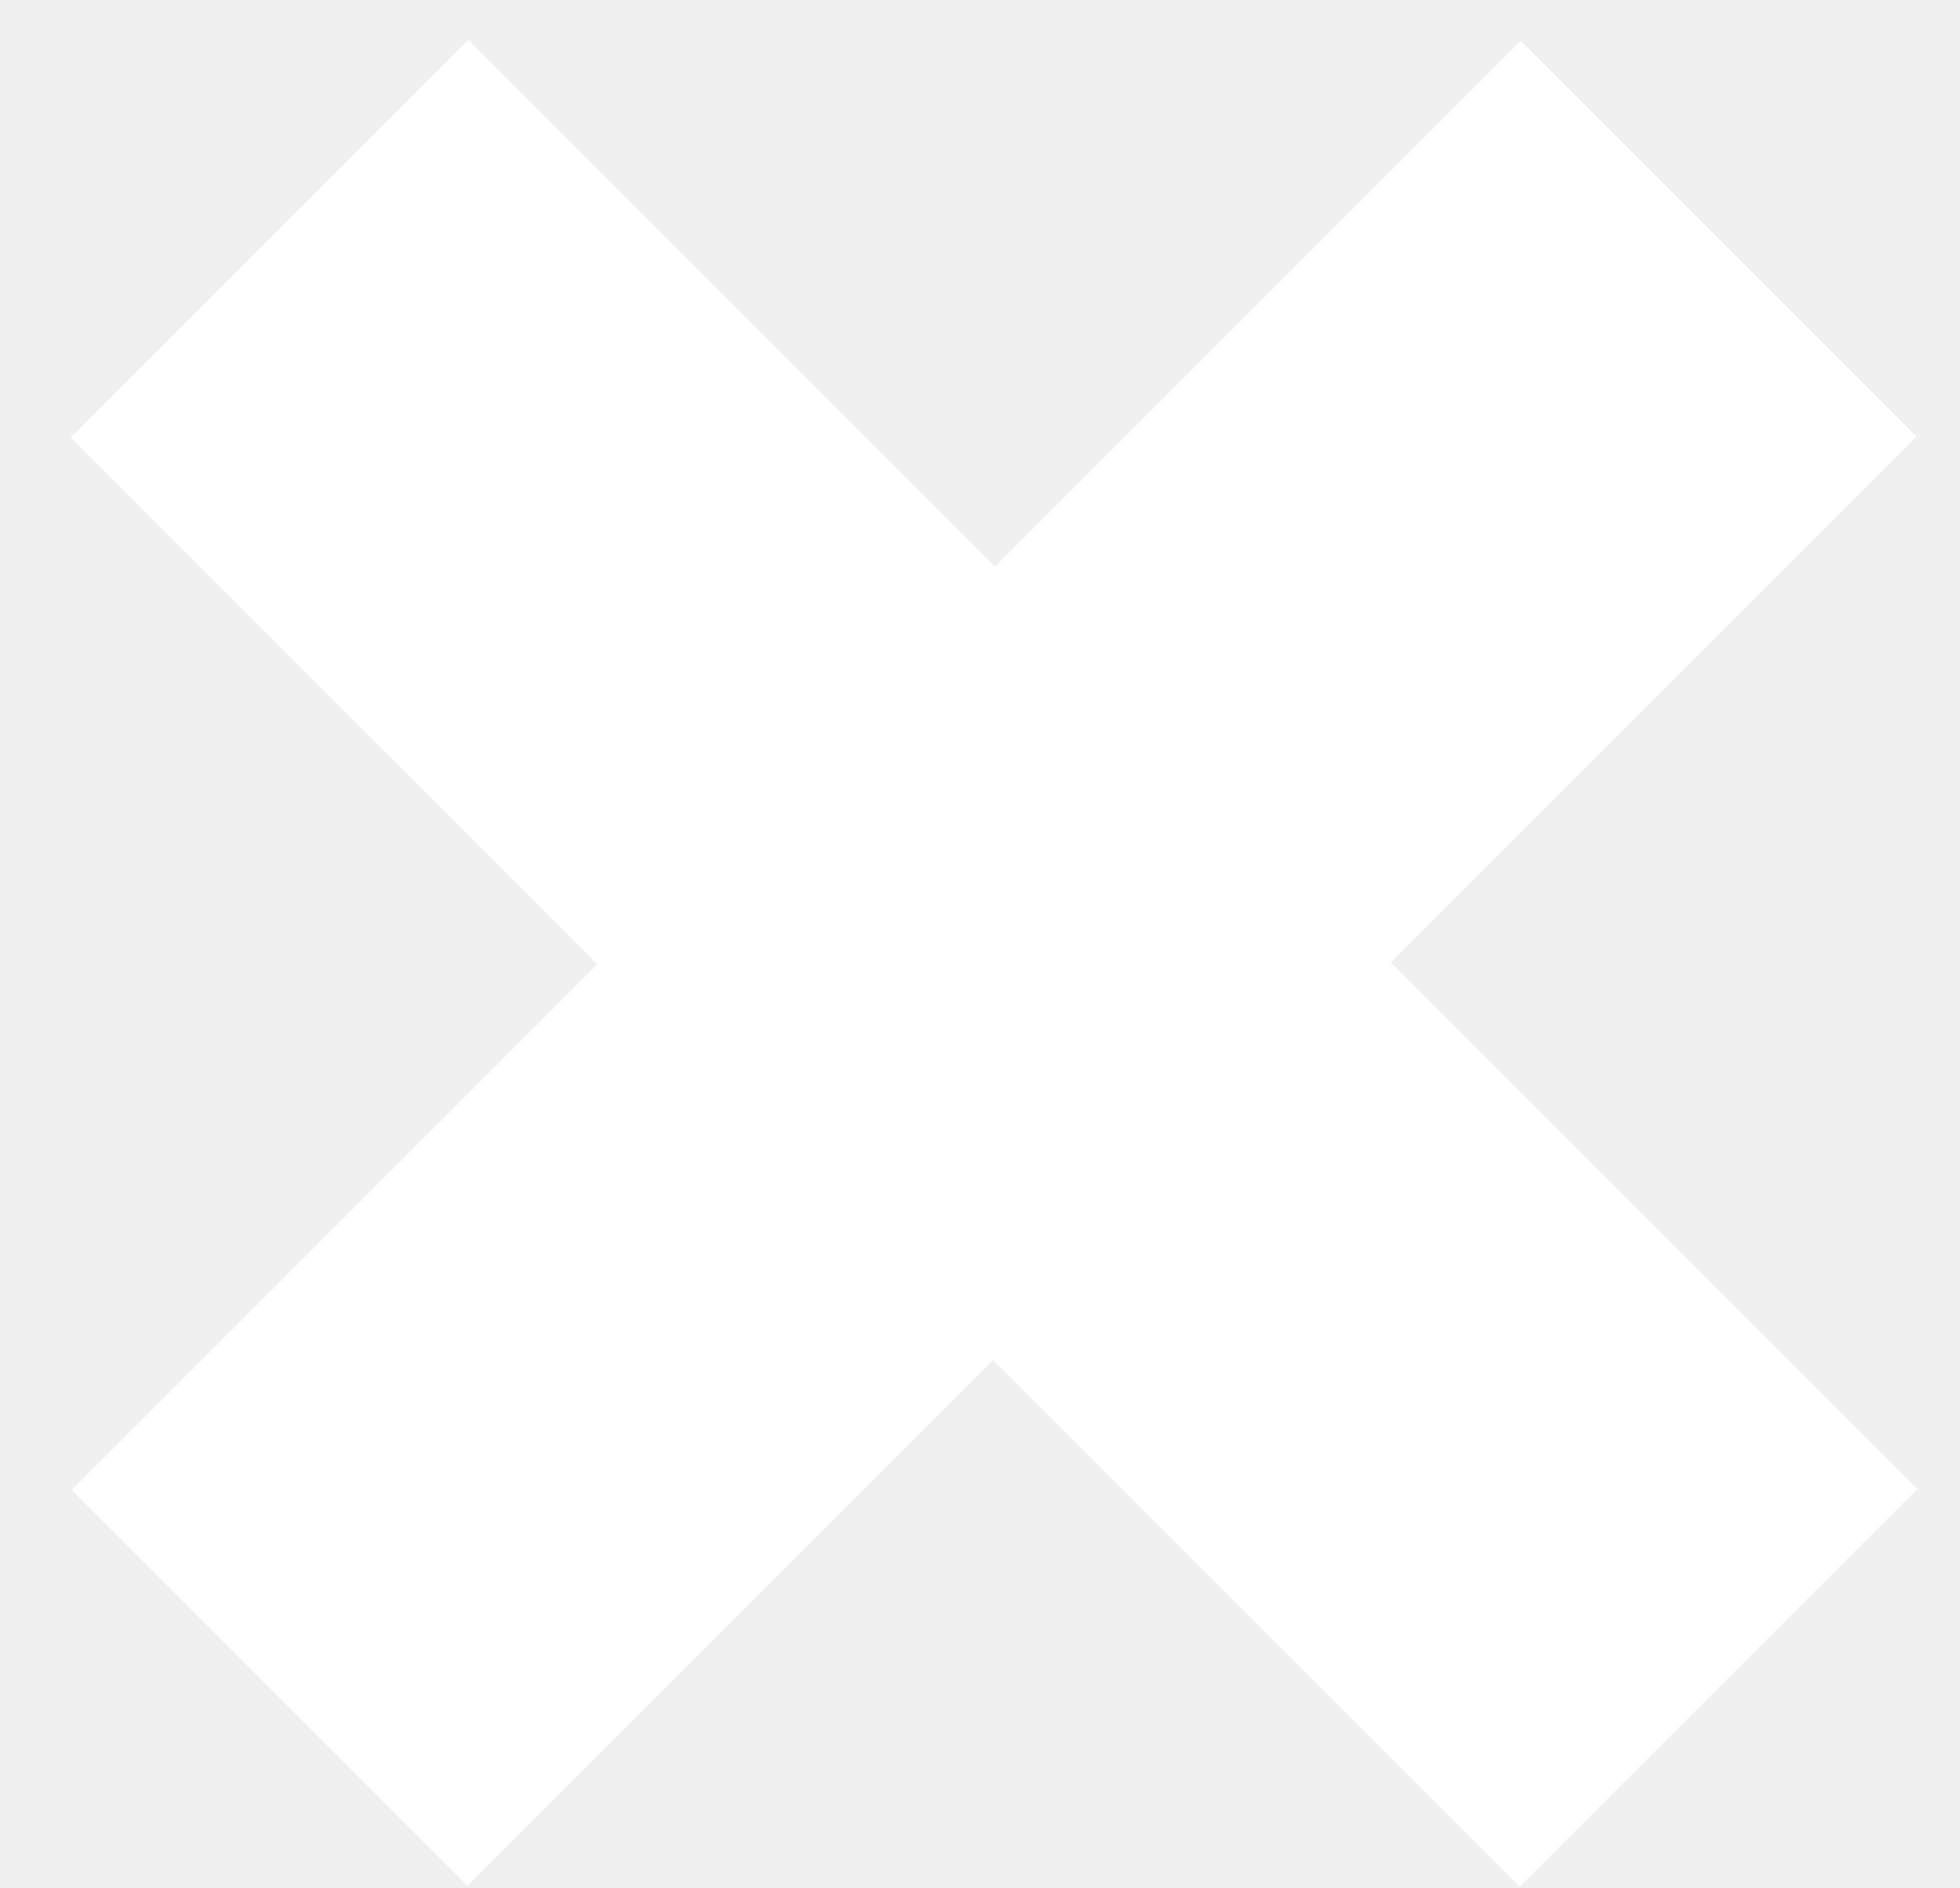
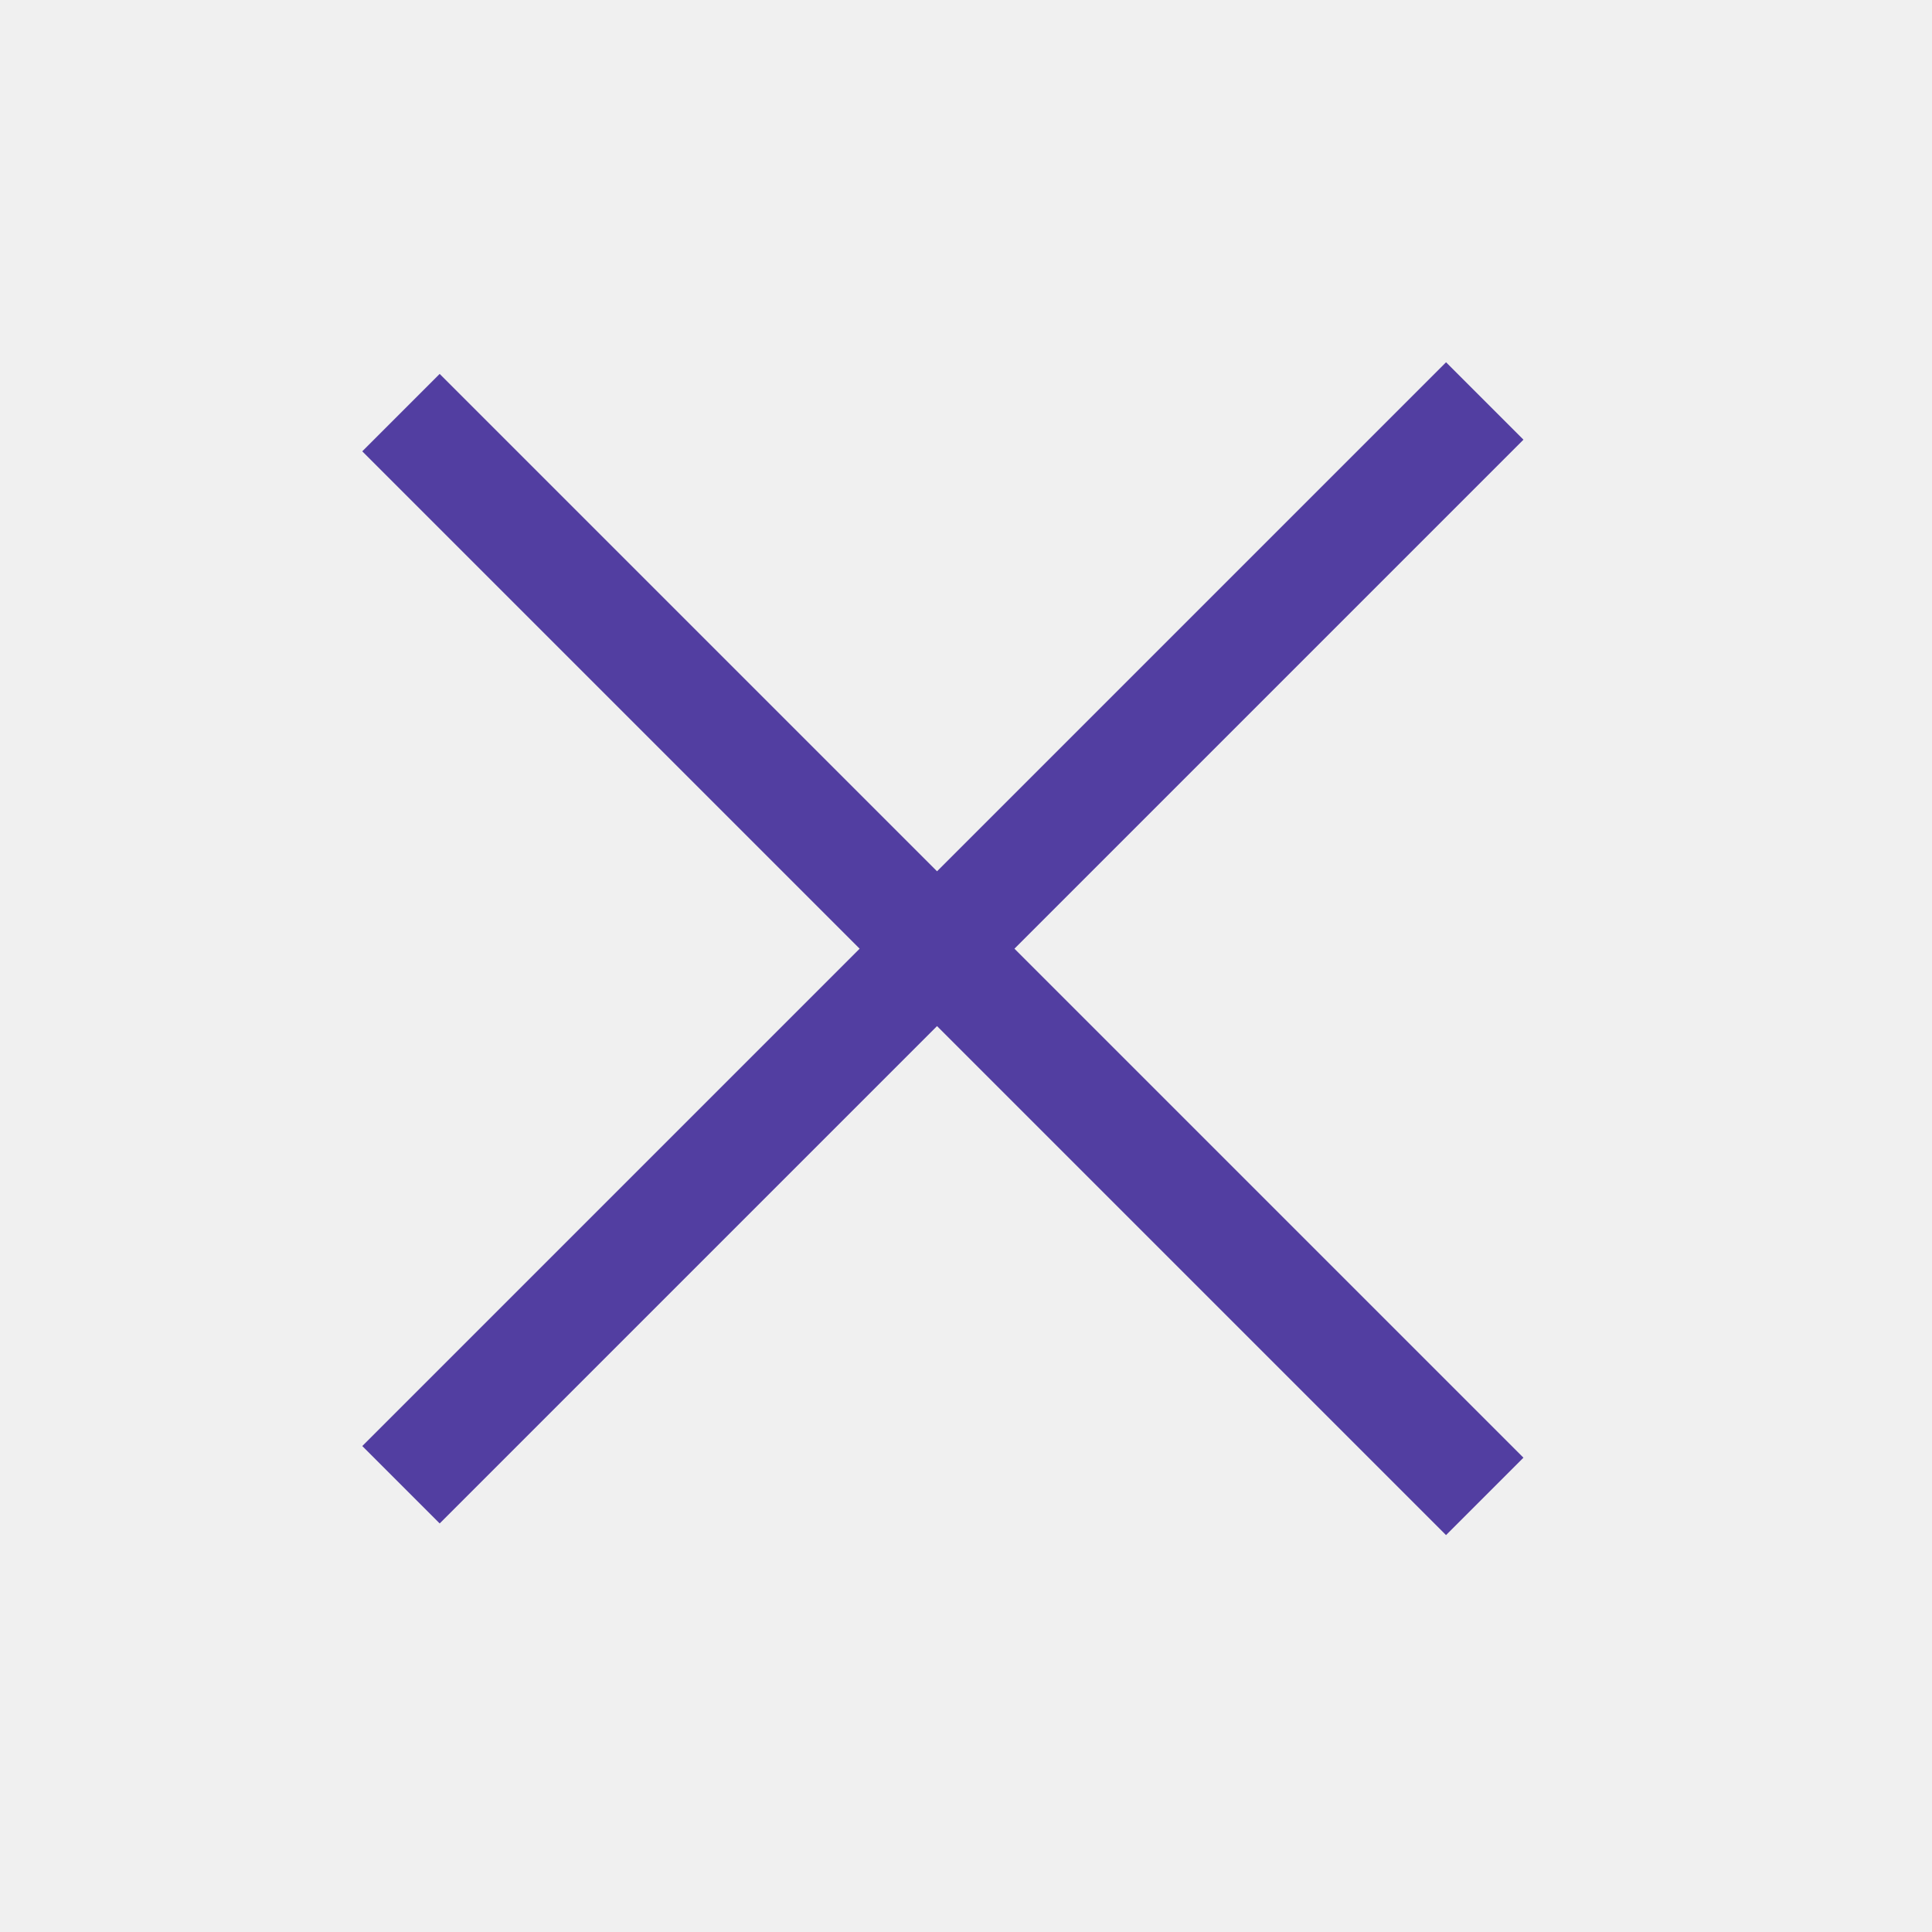
- <svg xmlns="http://www.w3.org/2000/svg" width="27" height="26" viewBox="0 0 27 26" fill="none">
-   <path d="M20.934 25.988L26.413 20.509L19.158 13.255L26.399 6.014L20.948 0.564L13.708 7.804L6.453 0.55L0.974 6.029L8.229 13.283L0.989 20.523L6.439 25.974L13.679 18.734L20.934 25.988Z" fill="#FFFFFF" />
+ <svg xmlns="http://www.w3.org/2000/svg" width="32" height="32" viewBox="0 0 32 32" fill="none">
+   <rect width="1.813" height="25.386" transform="matrix(-0.707107 0.707107 0.707107 0.707107 7.28223 6.19336)" fill="#523EA1" />
+   <rect x="7.282" y="25.233" width="1.813" height="25.386" transform="rotate(-135 7.28223 25.2329)" fill="#523EA1" />
</svg>
